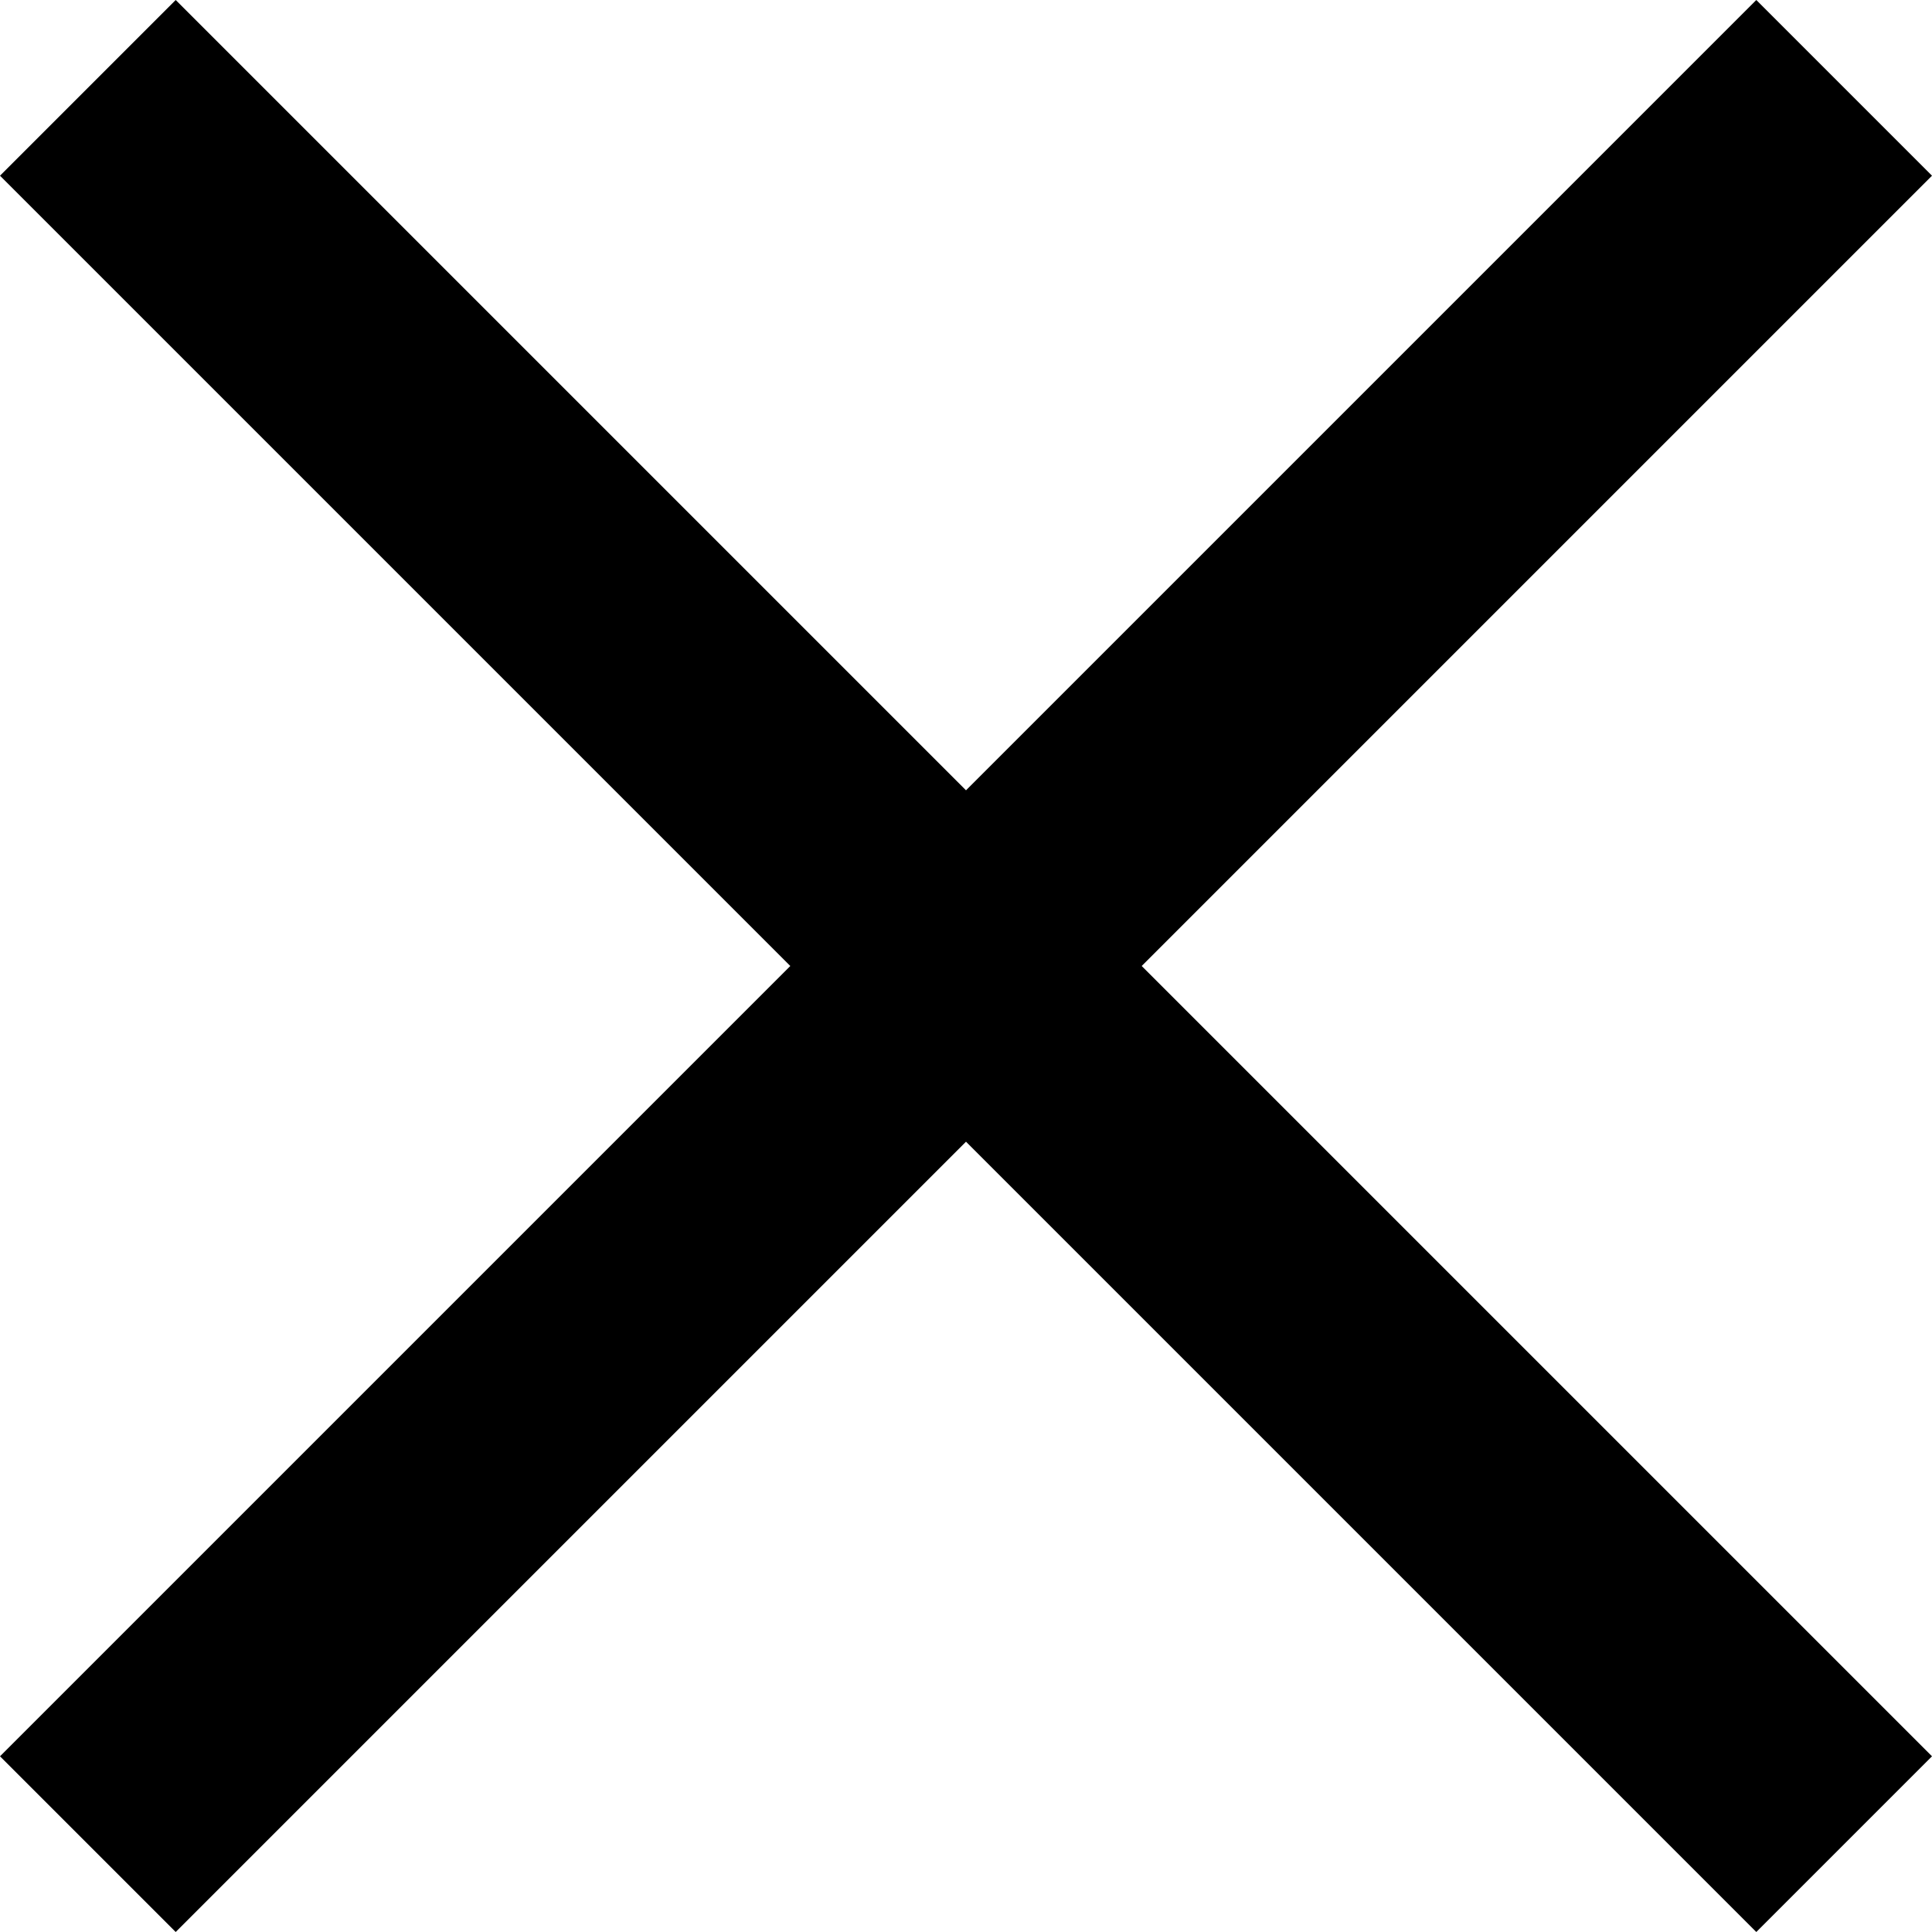
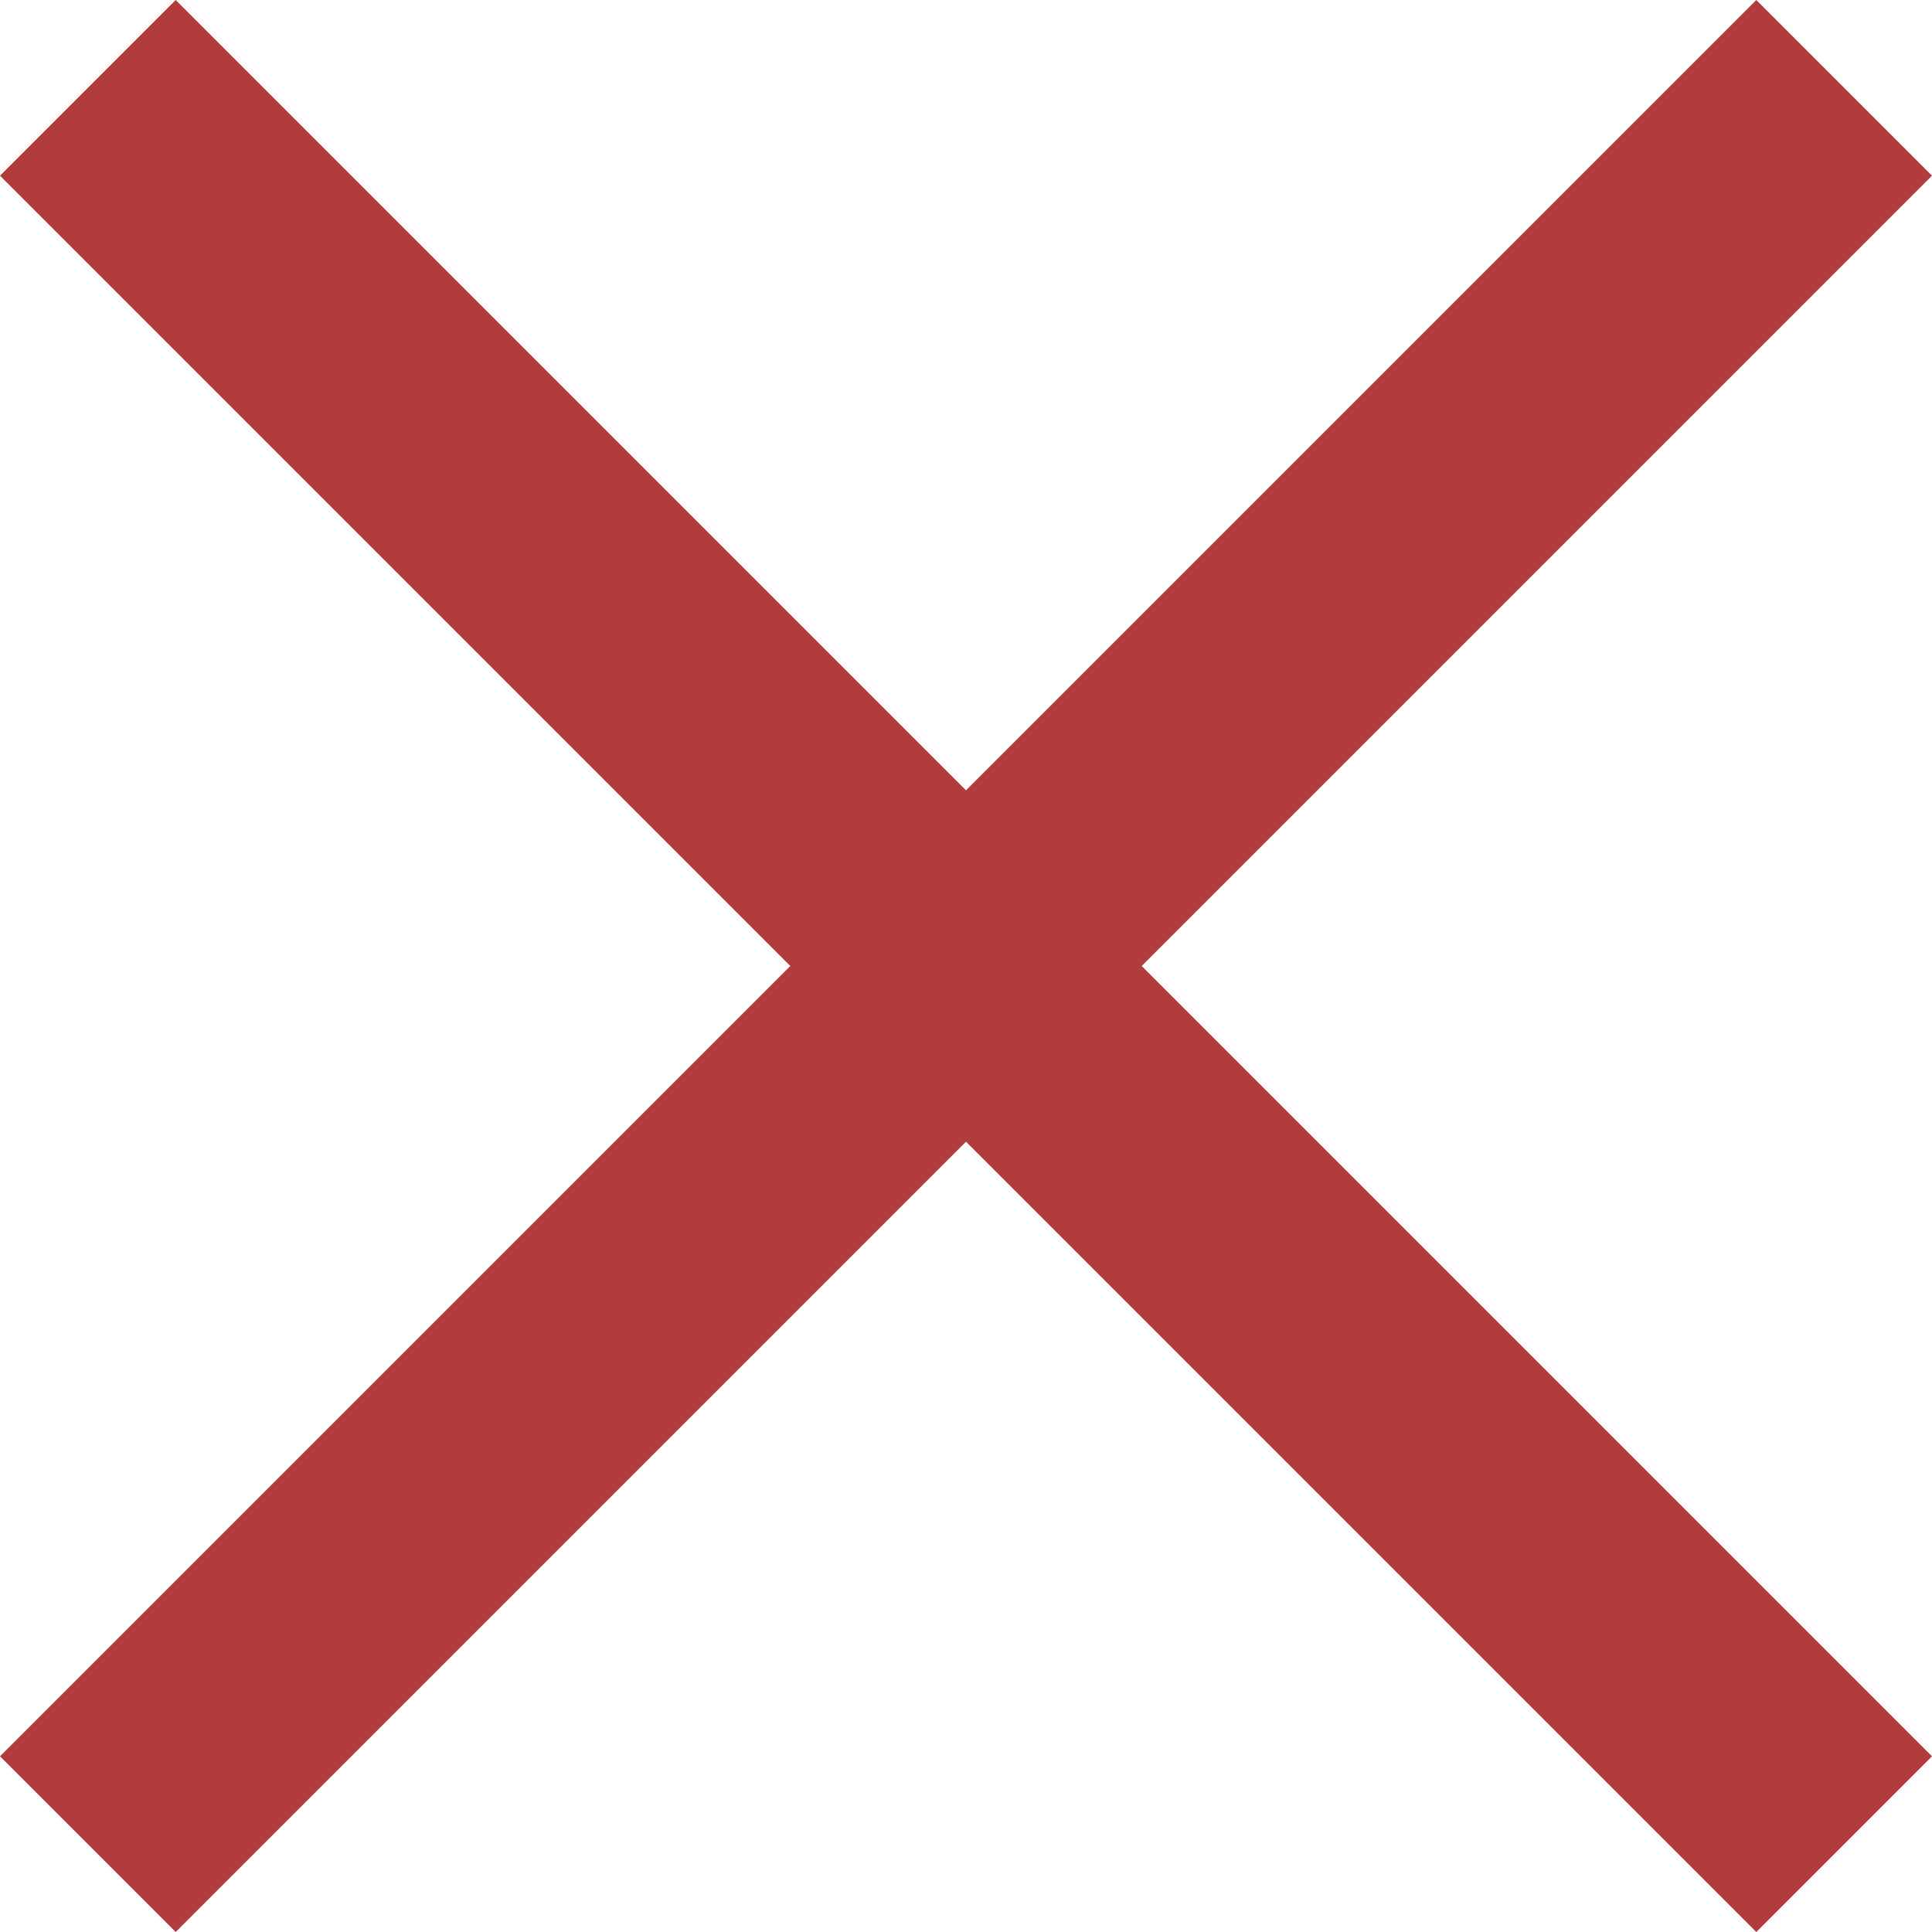
- <svg xmlns="http://www.w3.org/2000/svg" fill="#000000" width="800px" height="800px" viewBox="0 0 16 16">
+ <svg xmlns="http://www.w3.org/2000/svg" fill="#b23b3b" width="800px" height="800px" viewBox="0 0 16 16">
  <path d="M0 14.545L1.455 16 8 9.455 14.545 16 16 14.545 9.455 8 16 1.455 14.545 0 8 6.545 1.455 0 0 1.455 6.545 8z" fill-rule="evenodd" />
</svg>
